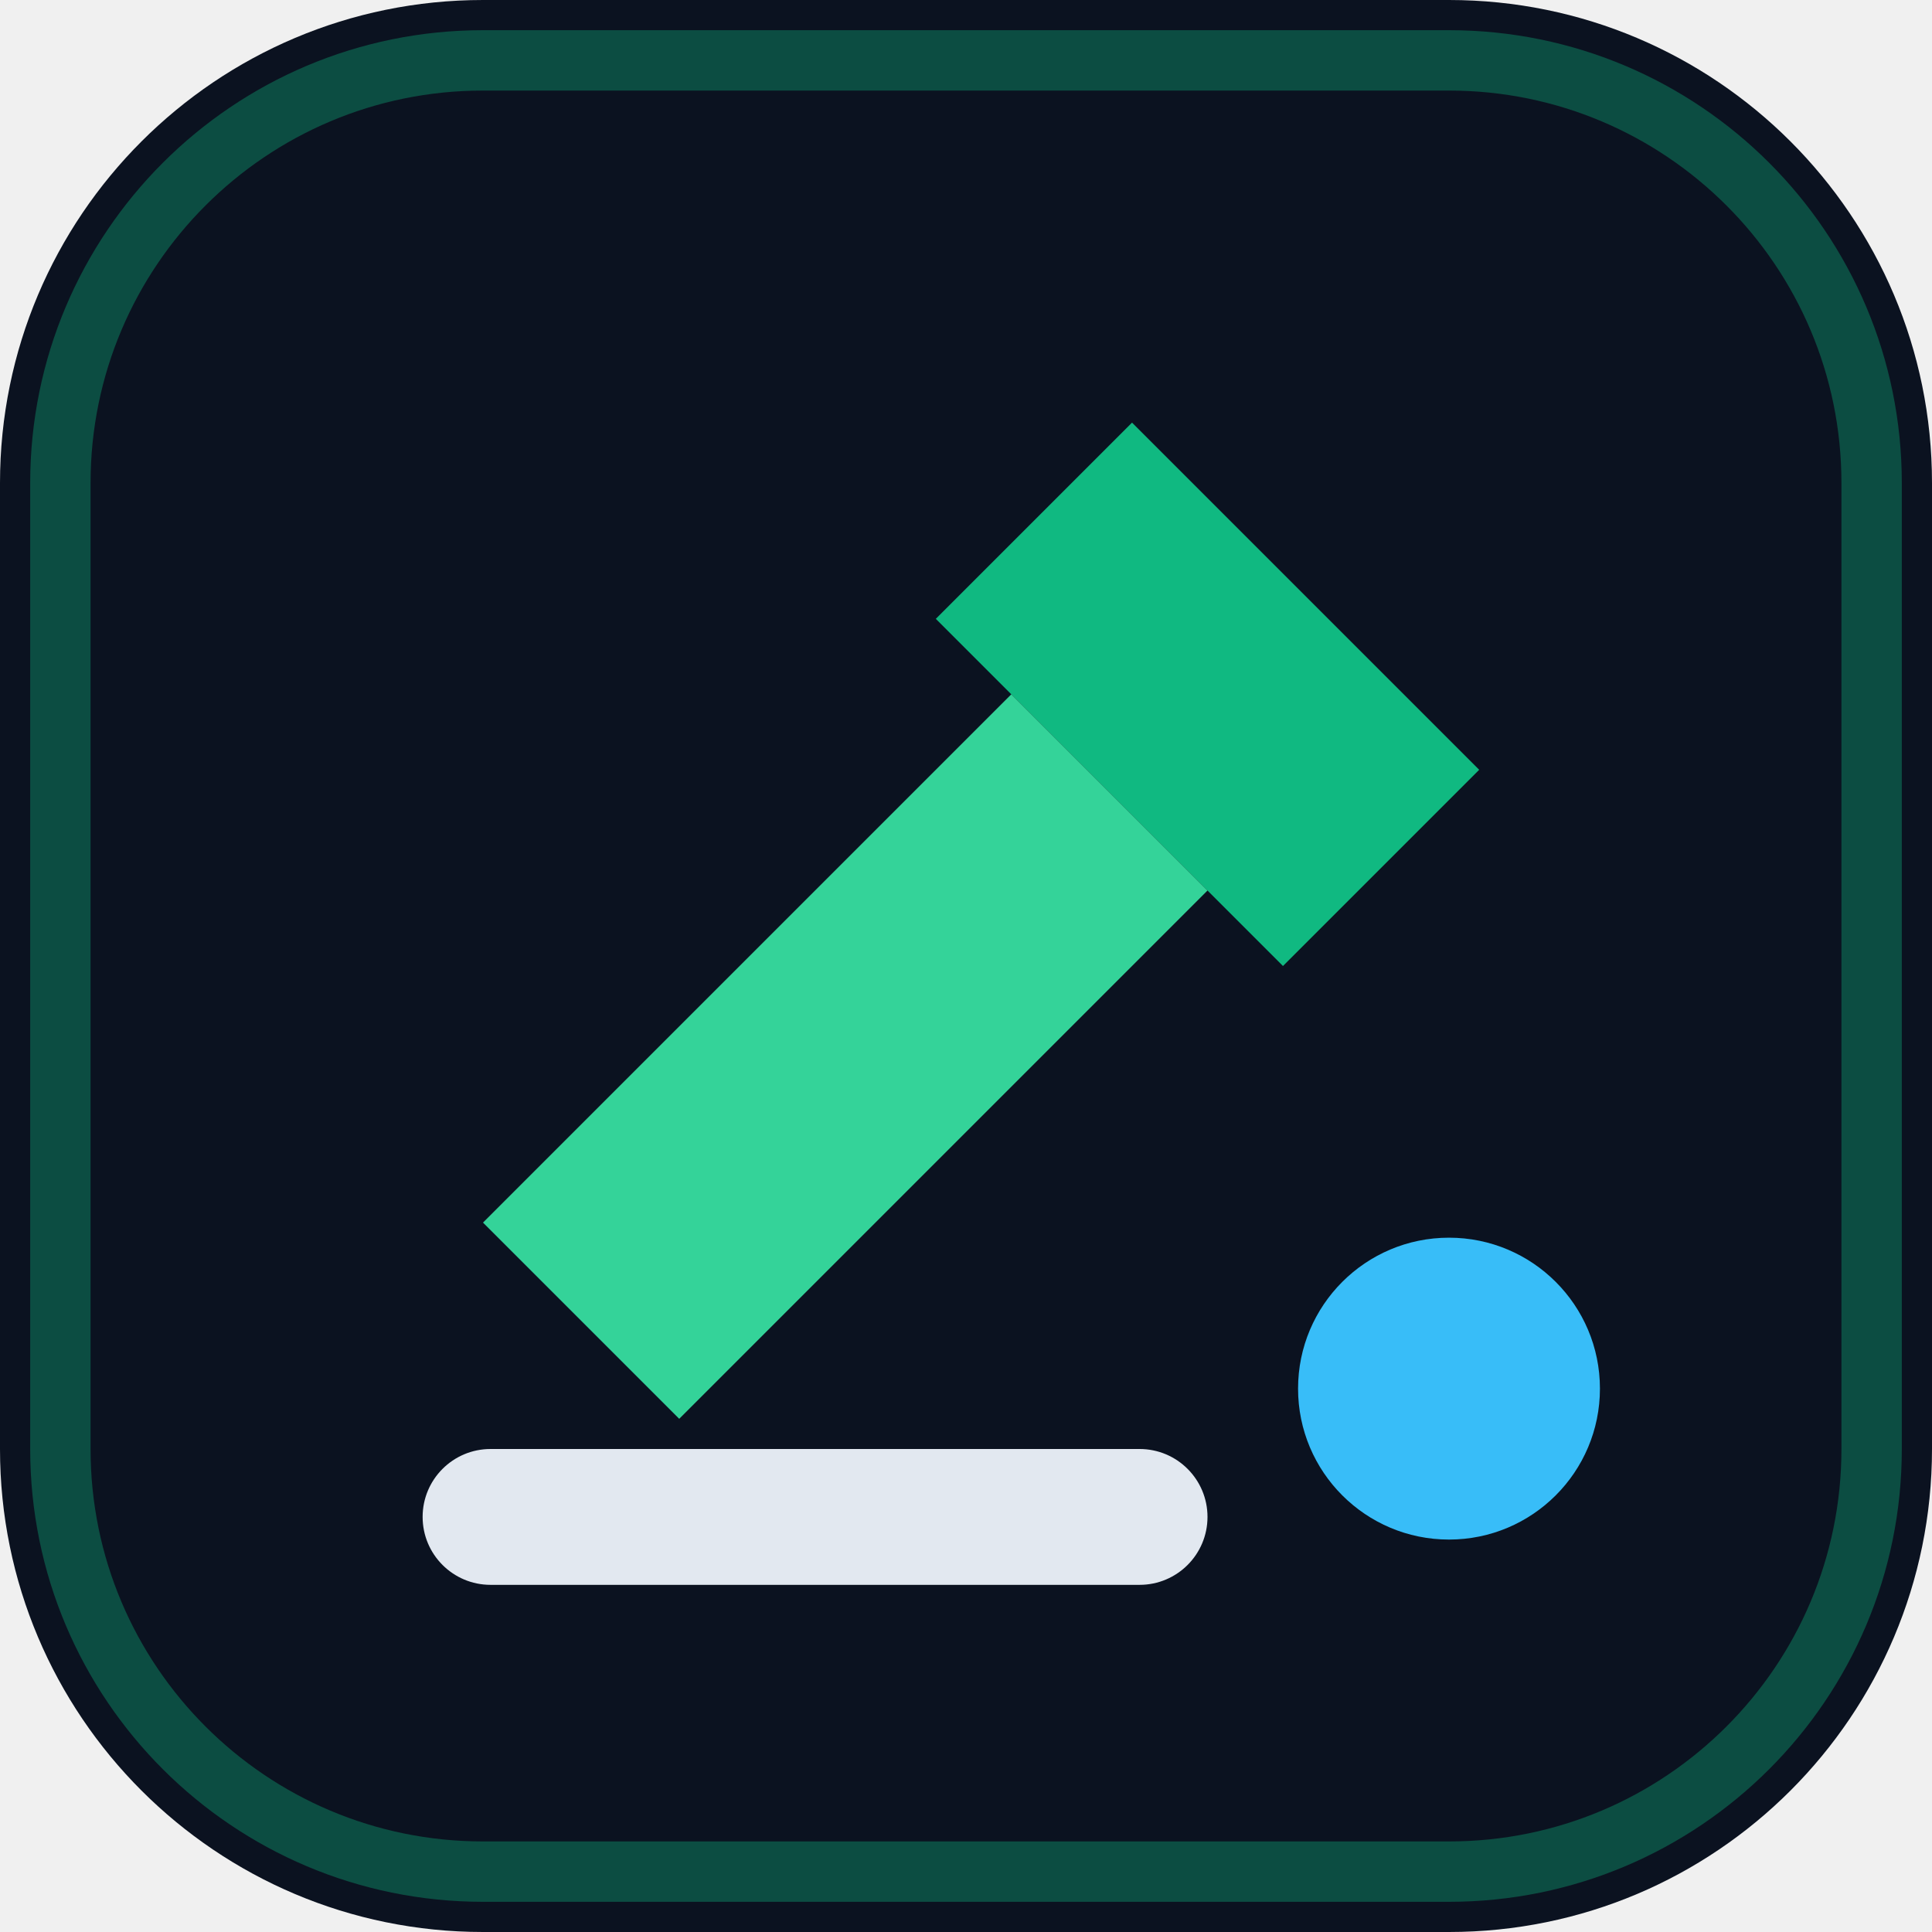
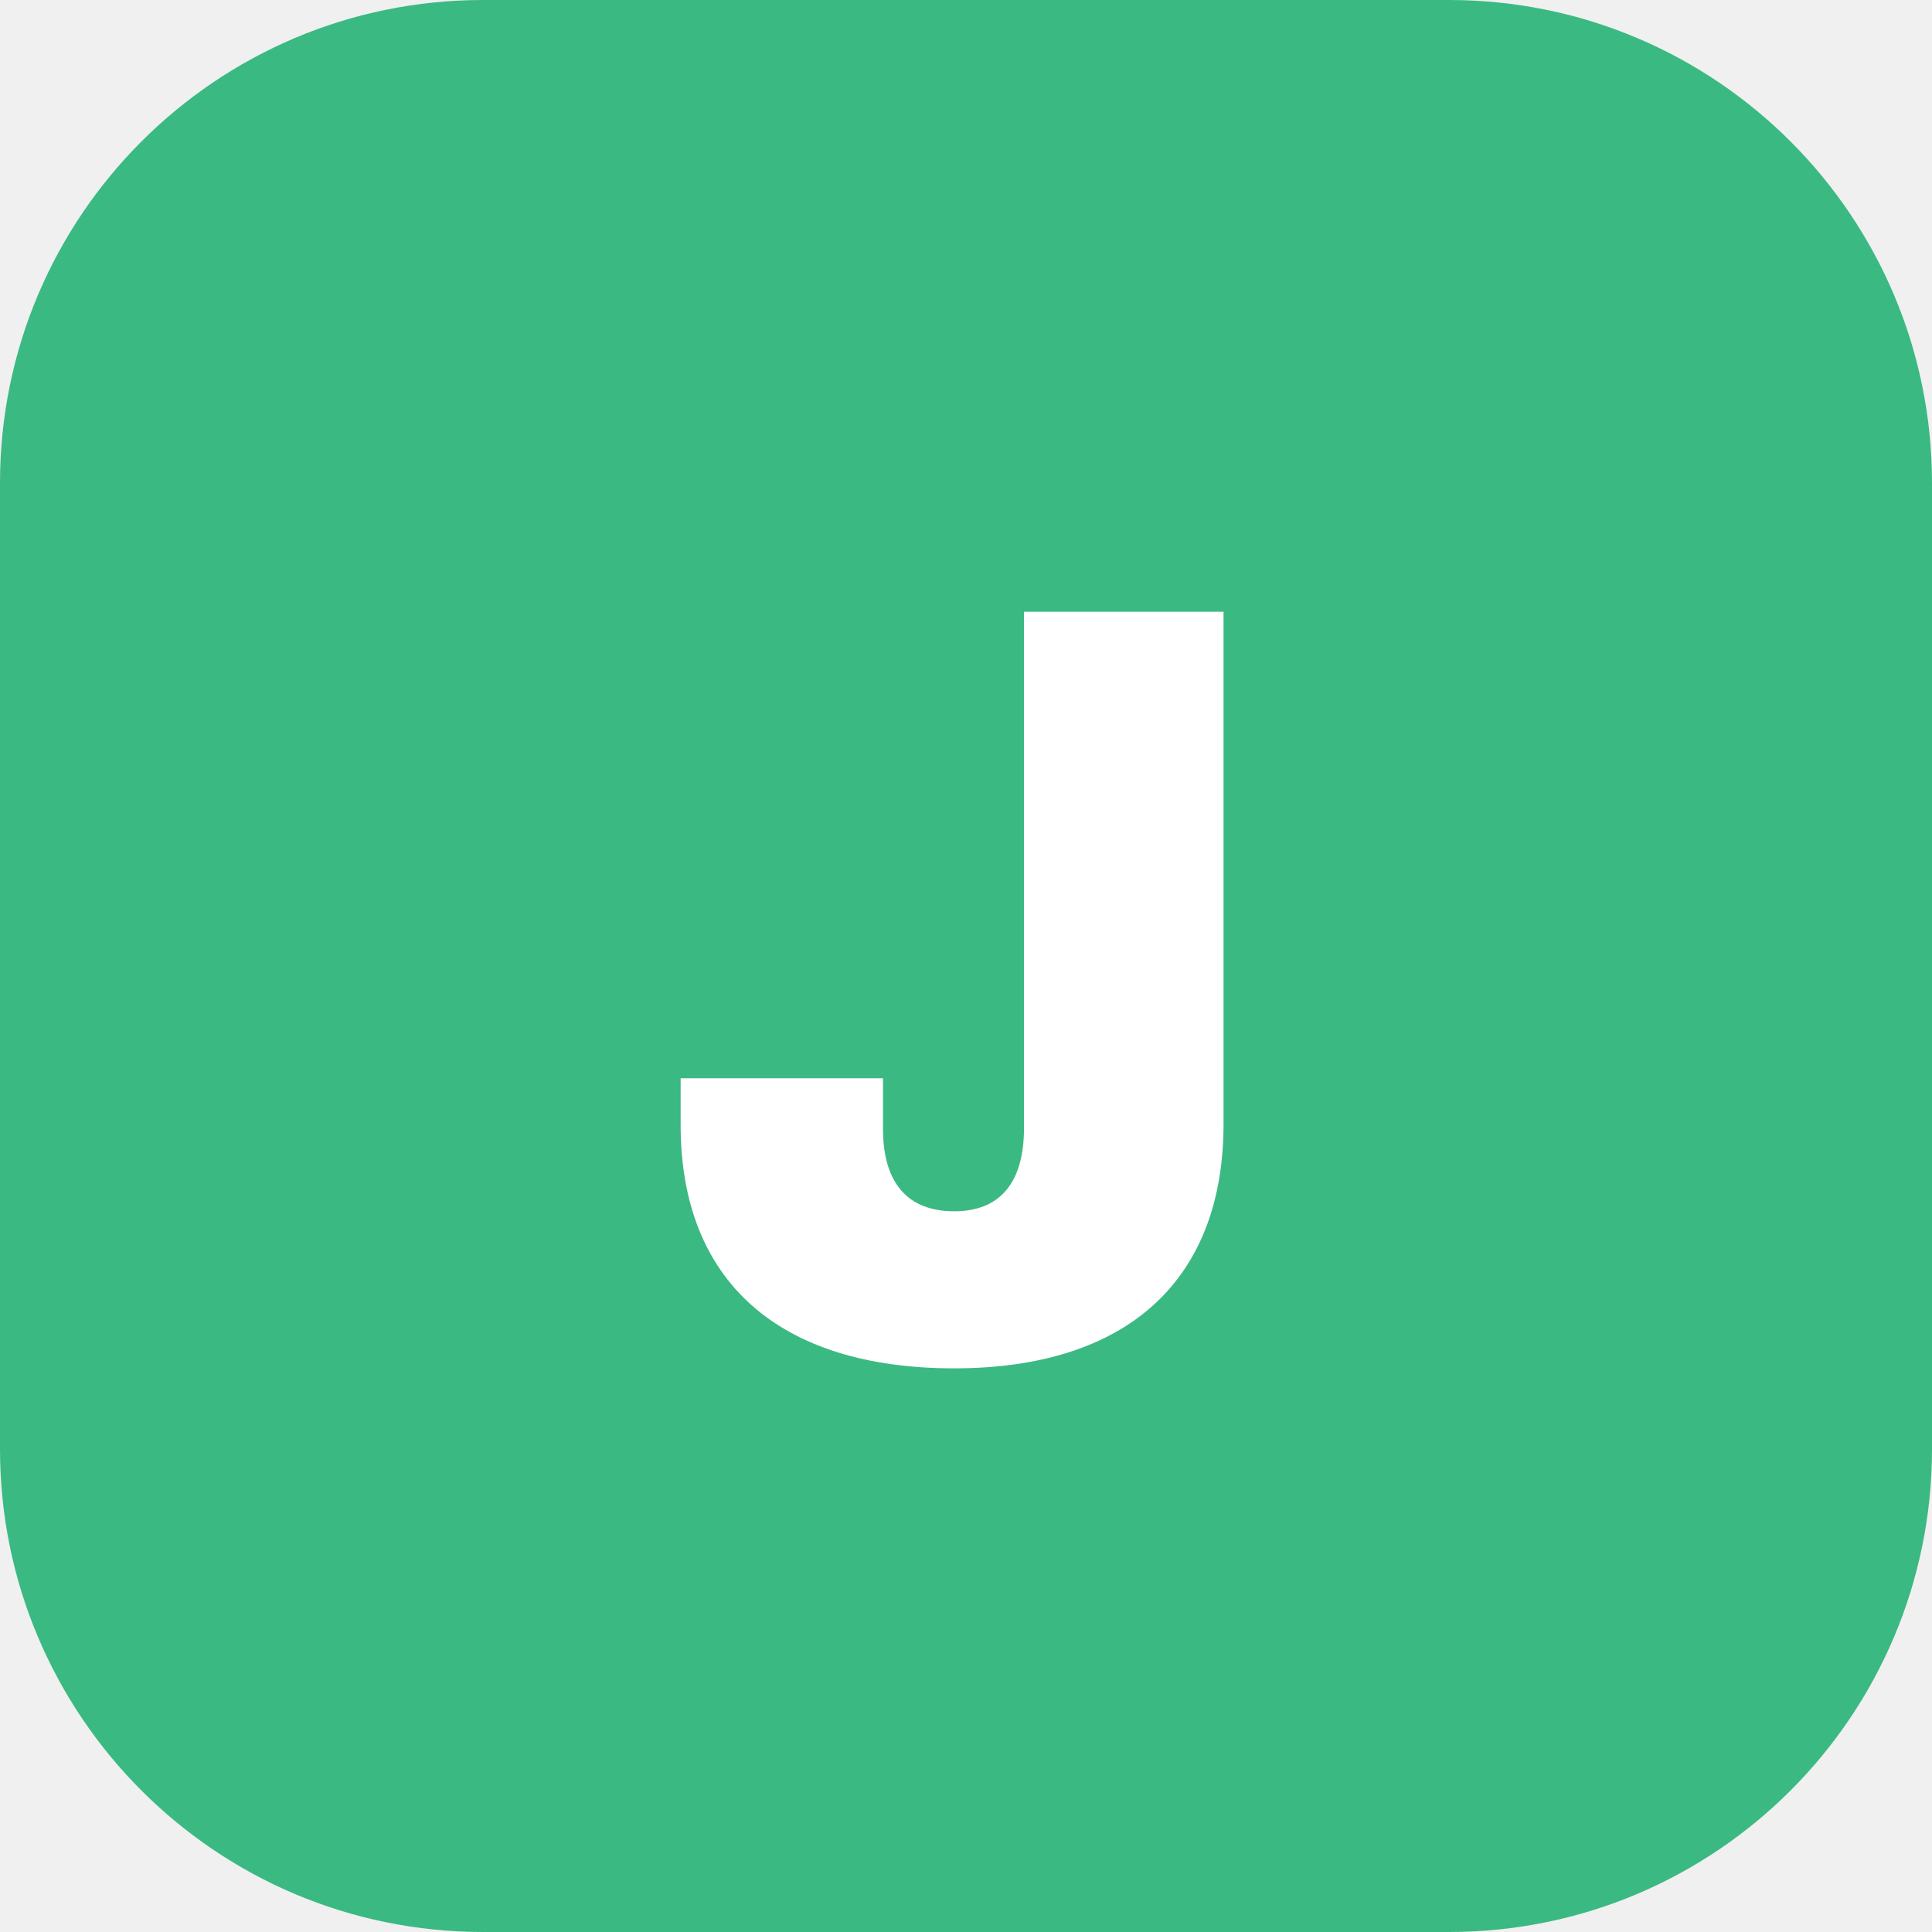
<svg xmlns="http://www.w3.org/2000/svg" viewBox="0 0 64 64" fill="none">
-   <rect width="64" height="64" rx="16" fill="#0B1220" />
-   <rect x="2" y="2" width="60" height="60" rx="14" stroke="#10B981" stroke-opacity="0.35" stroke-width="2" />
-   <path d="M37.5 14L49 25.5L42.5 32L31 20.5L37.5 14Z" fill="#10B981" />
-   <path d="M33.5 23L40 29.5L22.5 47L16 40.5L33.5 23Z" fill="#34D399" />
-   <rect x="14" y="48" width="26" height="4.5" rx="2.25" fill="#E2E8F0" />
-   <circle cx="48" cy="46" r="5" fill="#38BDF8" />
+   <rect width="64" height="64" rx="16" fill="#3bb982" />
+   <text x="32" y="45" text-anchor="middle" font-family="ui-rounded, system-ui, -apple-system, sans-serif" font-weight="900" font-size="34" fill="#ffffff" letter-spacing="-1">J</text>
</svg>
